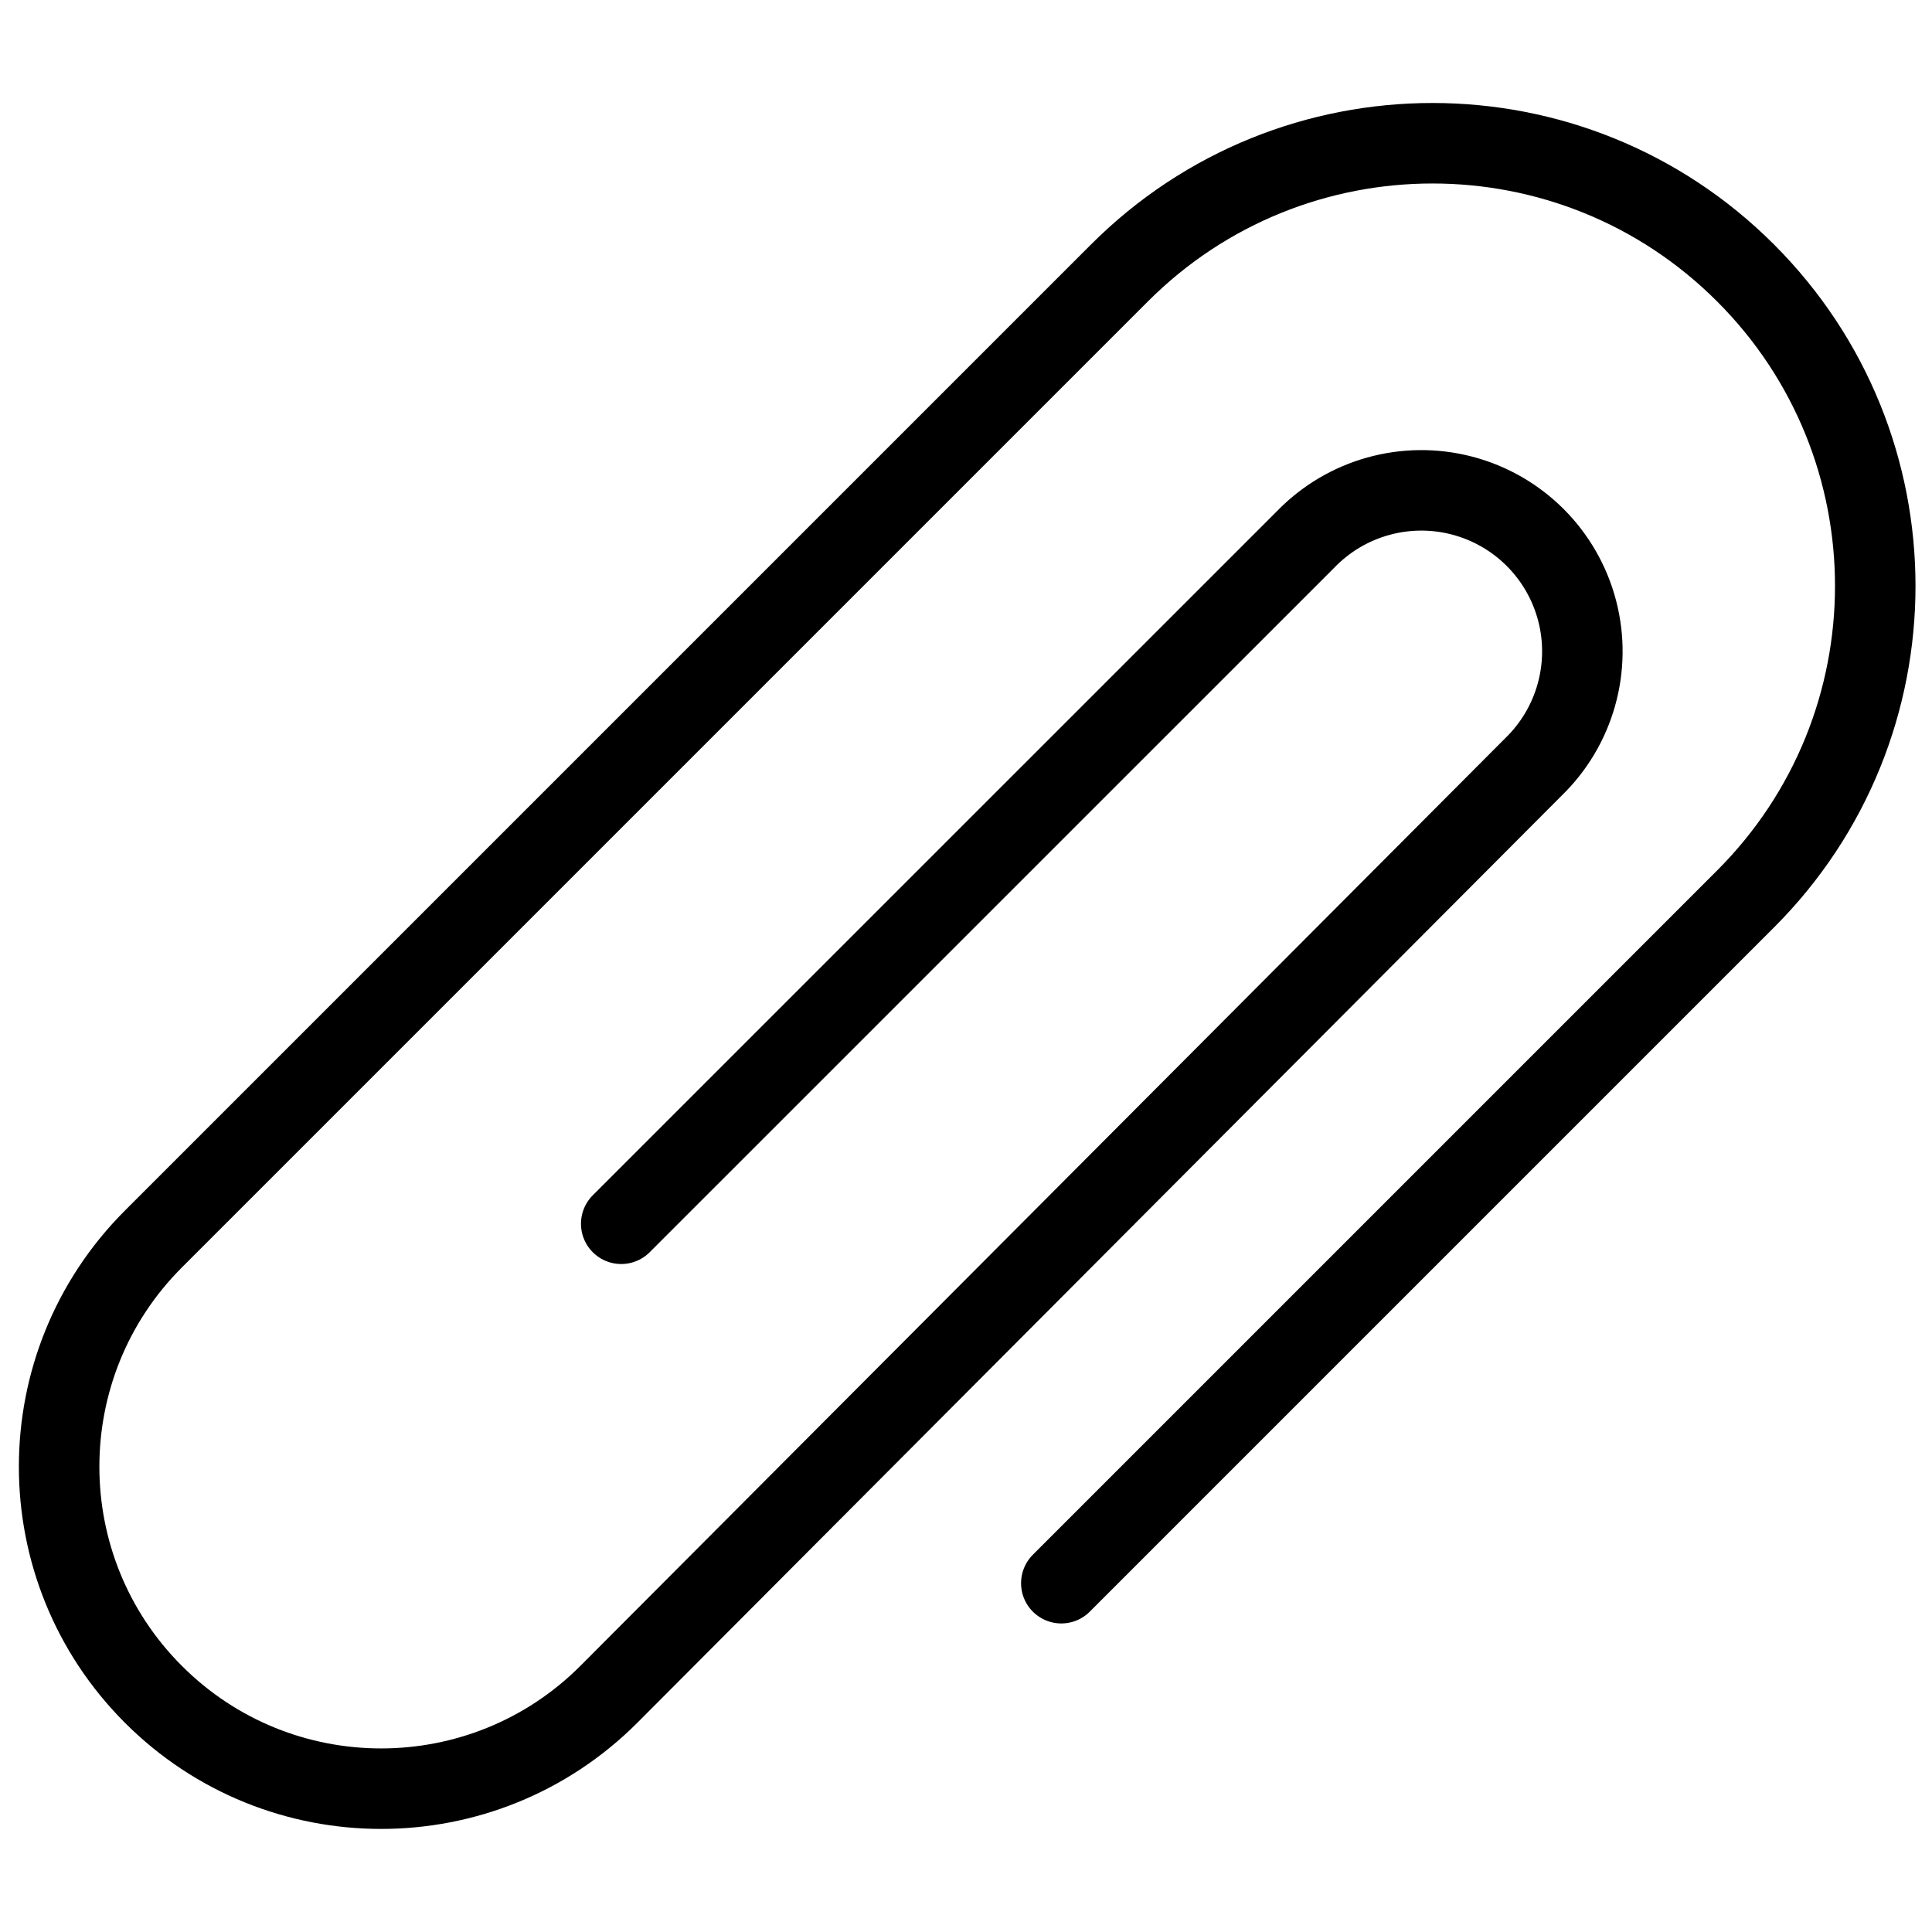
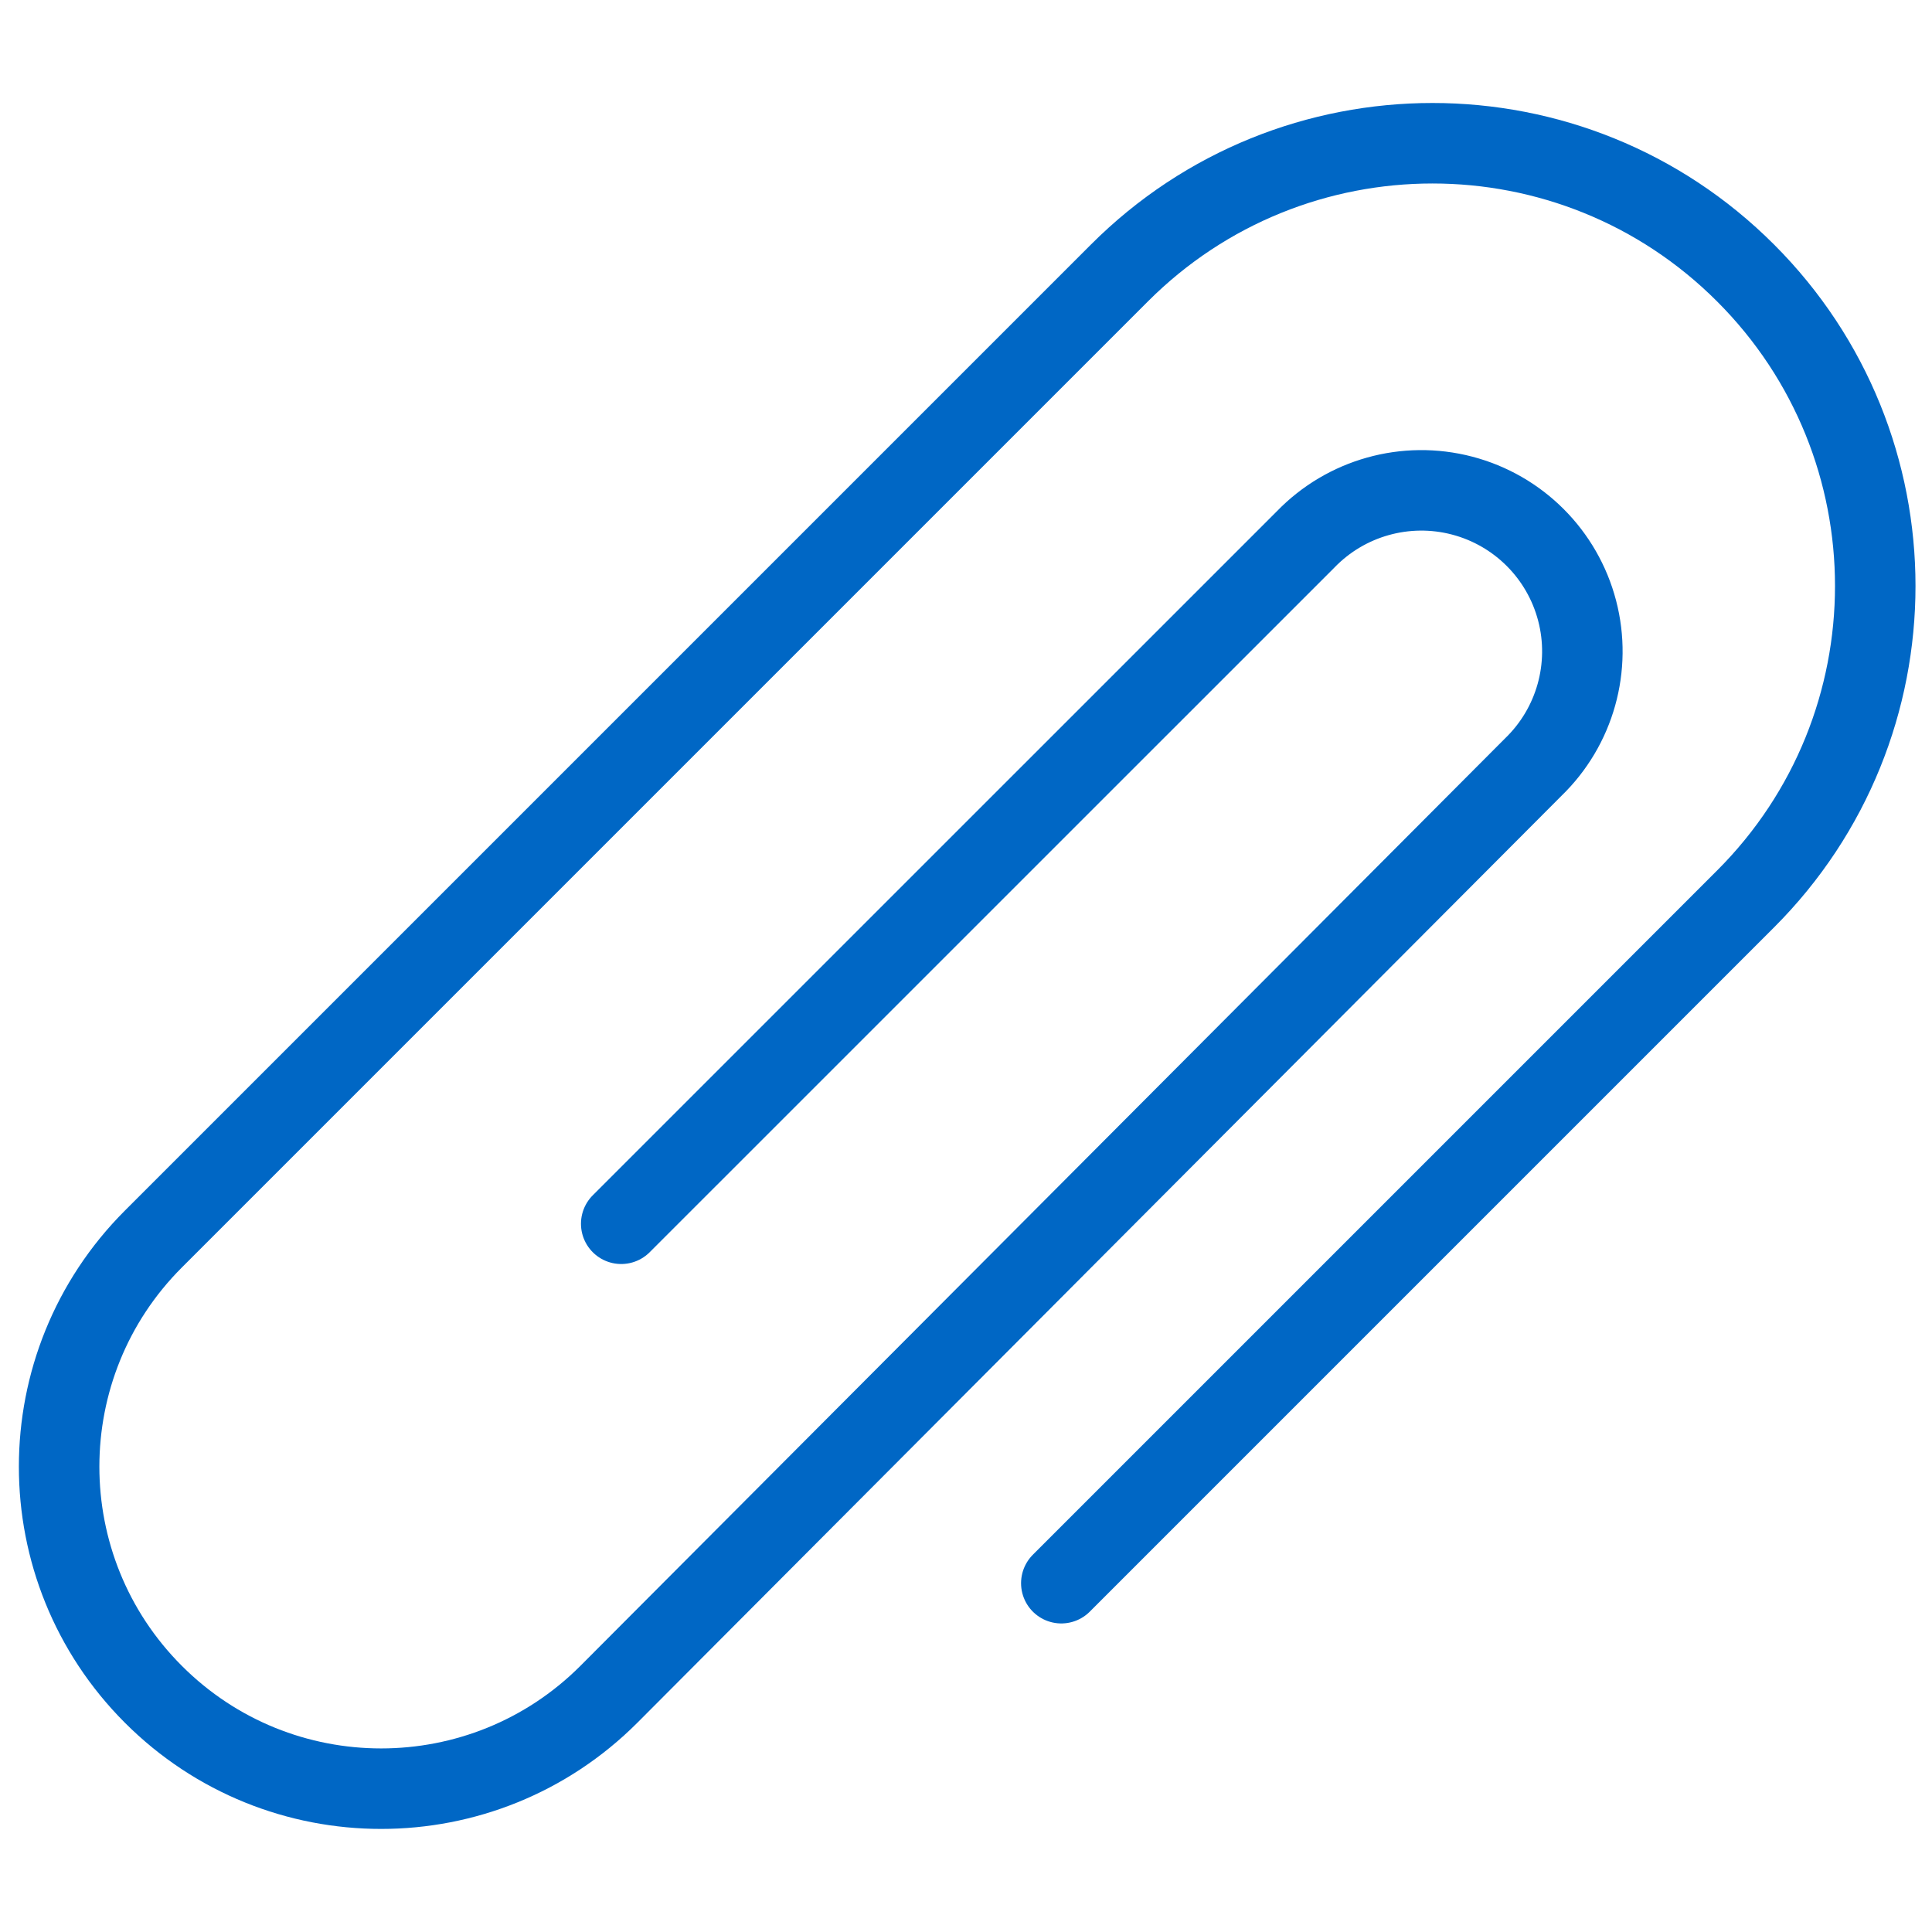
- <svg xmlns="http://www.w3.org/2000/svg" width="24" height="24">
-   <path stroke="#000" stroke-linecap="round" stroke-linejoin="round" stroke-miterlimit="10" d="M7.717 15.202l8.501-8.5a2 2 0 112.828 2.828L7.563 21.048a4 4 0 01-5.657-5.657l12-12a5.498 5.498 0 017.778 0 5.497 5.497 0 010 7.776l-8.5 8.5" fill="none" />
+ <svg xmlns="http://www.w3.org/2000/svg" width="24" height="24" viewBox="0 0 24 24">
+   <path stroke="#0067C5" stroke-linecap="round" stroke-linejoin="round" stroke-miterlimit="10" fill="none" d="M7.717 15.202l8.501-8.5a2 2 0 112.828 2.828L7.563 21.048a4 4 0 01-5.657-5.657l12-12a5.498 5.498 0 017.778 0 5.497 5.497 0 010 7.776l-8.5 8.5" />
</svg>
